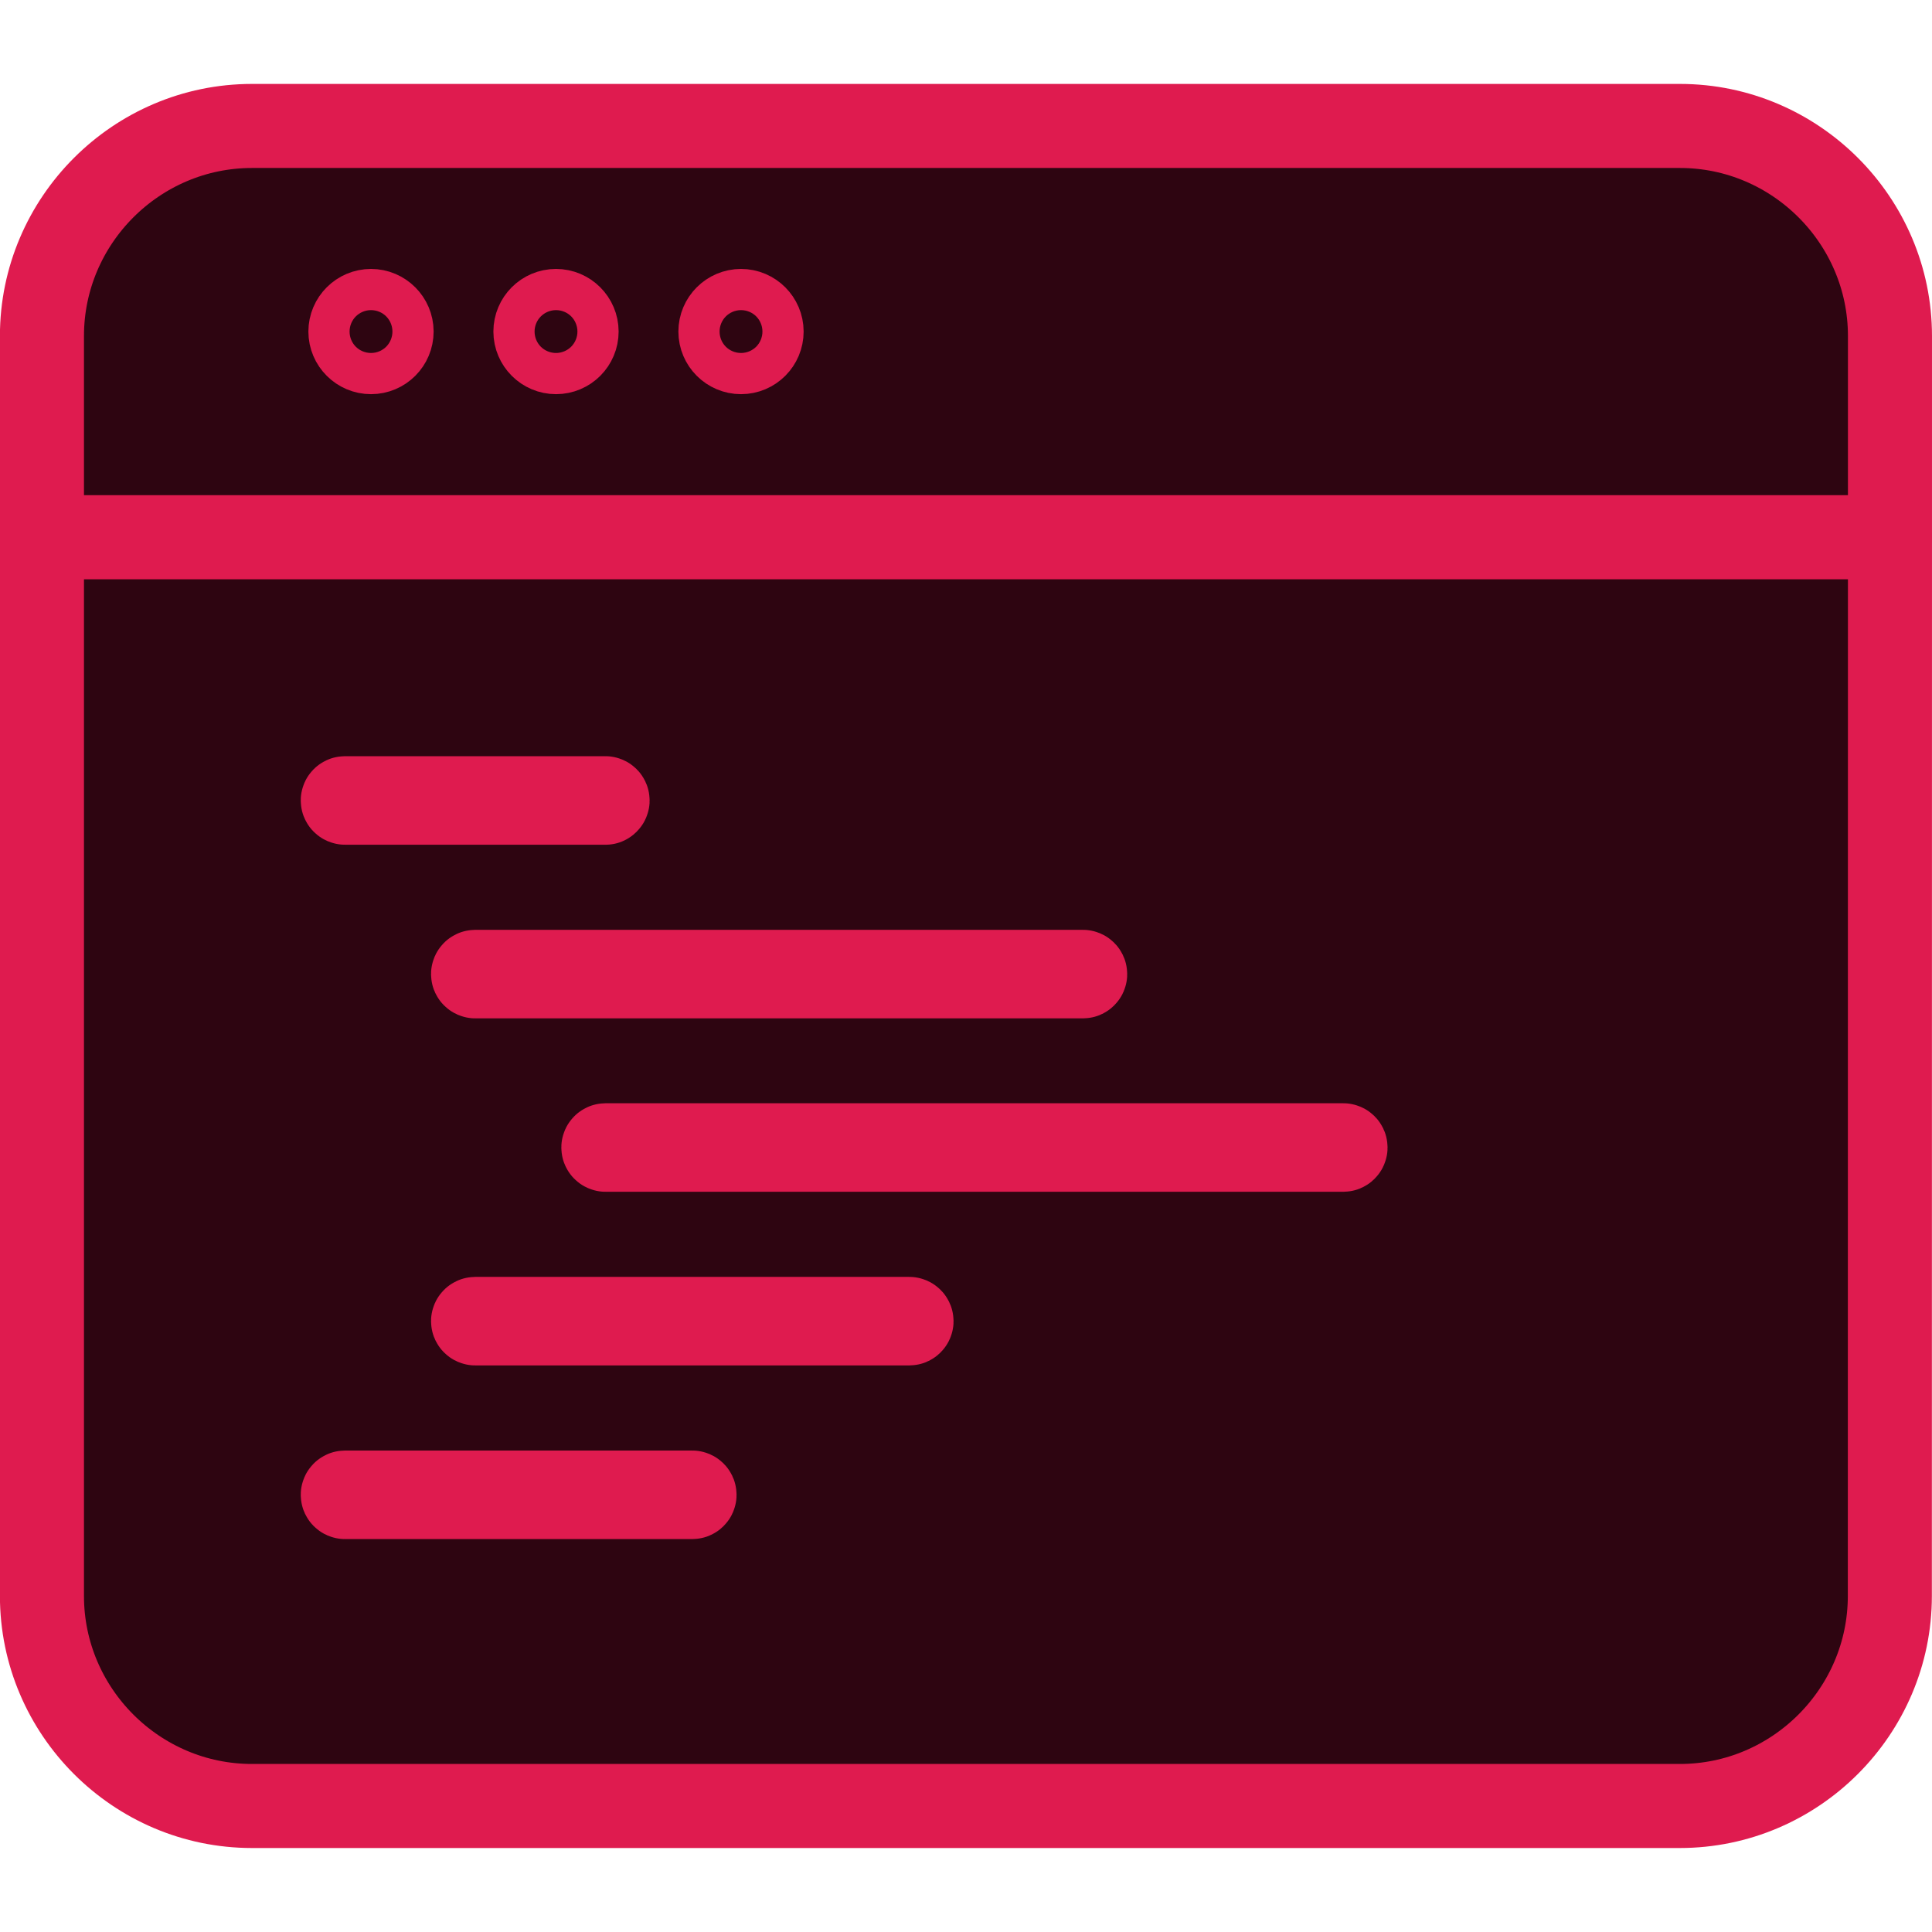
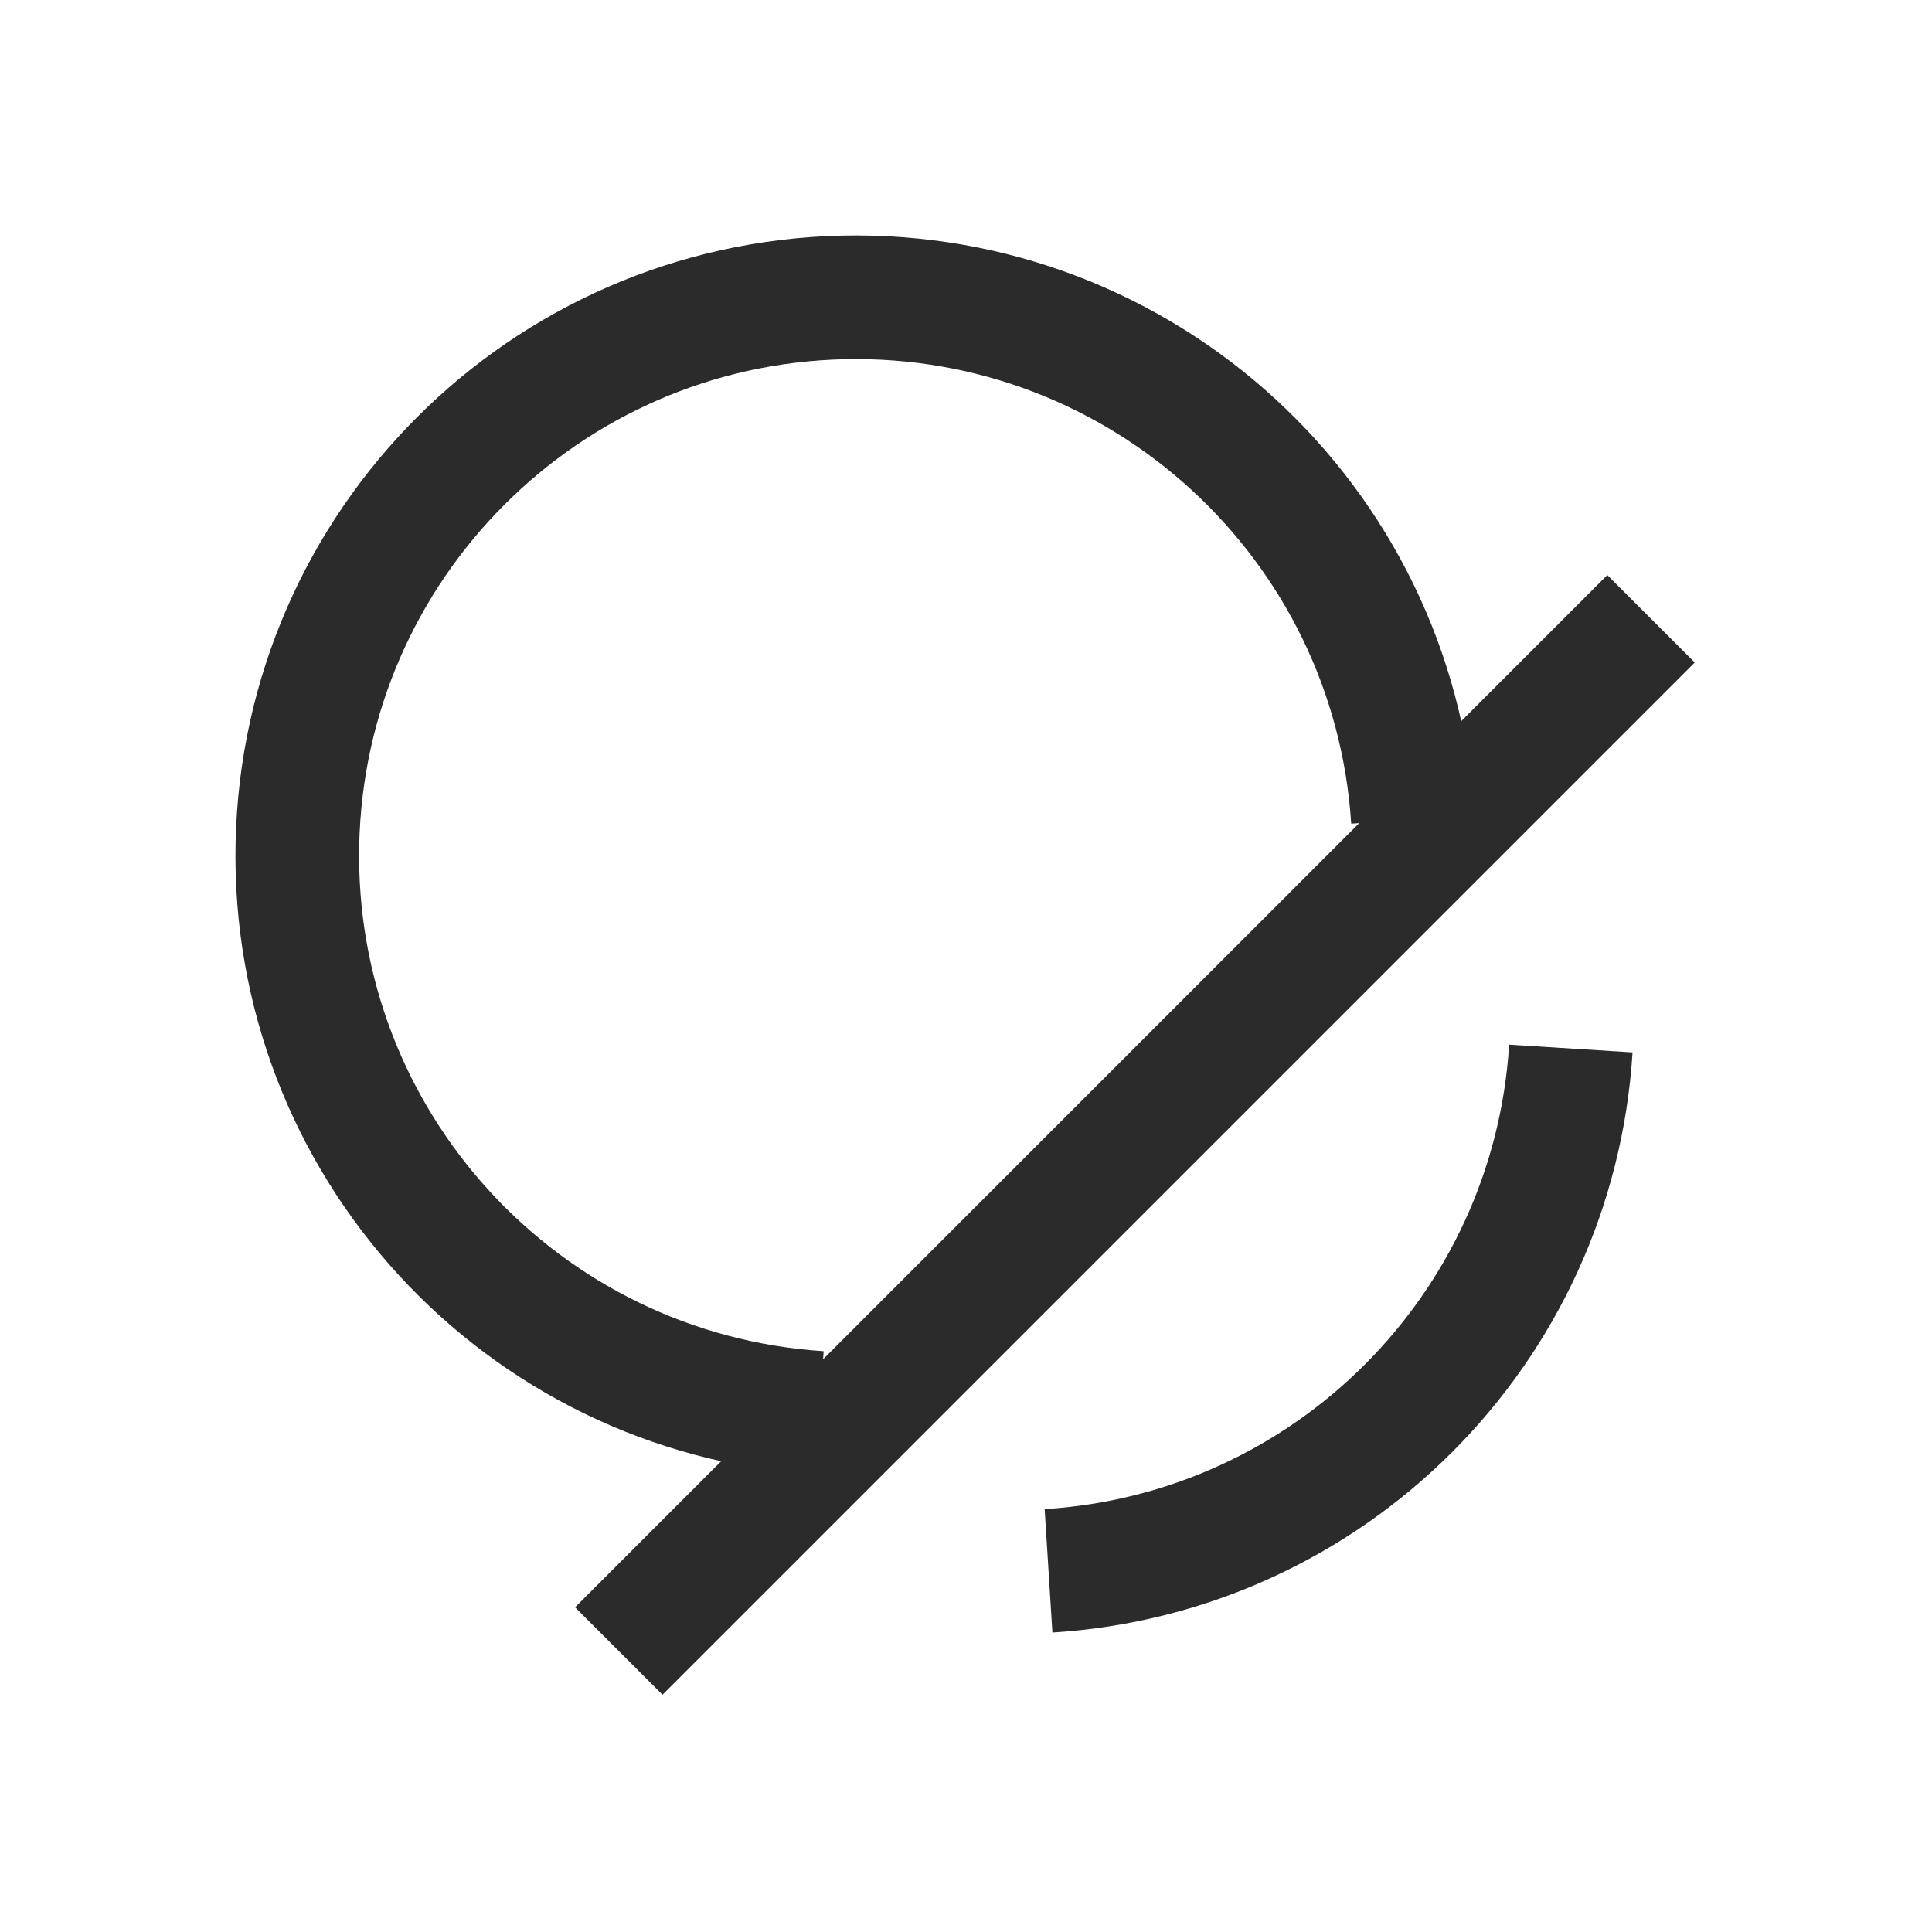
- <svg xmlns="http://www.w3.org/2000/svg" width="32" height="32" viewBox="0 0 8.467 8.467" version="1.1" id="svg1">
-   <defs id="defs1" />
-   <g id="layer1">
-     <g id="g2" transform="translate(0,0.3681159)">
-       <g id="g1" transform="matrix(0.5217391,0,0,0.5217391,-4.596862,-5.408138)" style="fill:#2e0511;fill-opacity:1;stroke:#df1b4f;stroke-opacity:1">
-         <path id="path32" d="M 22.922,10.718 H 10.927 c -0.97,0 -1.764,0.794 -1.764,1.764 v 1.691 H 24.686 v -1.691 c 0,-0.97 -0.794,-1.764 -1.764,-1.764 z" style="fill:#2e0511;fill-opacity:1;stroke:#df1b4f;stroke-width:0.706;stroke-linecap:round;stroke-linejoin:round;stroke-miterlimit:10;stroke-dasharray:none;stroke-opacity:1" />
-         <path id="path33" d="M 24.686,14.173 H 9.163 v 8.893 c 0,0.97 0.794,1.764 1.764,1.764 h 11.994 c 0.97,0 1.764,-0.794 1.764,-1.764 z" style="fill:#2e0511;fill-opacity:1;stroke:#df1b4f;stroke-width:0.706;stroke-linecap:round;stroke-linejoin:round;stroke-miterlimit:10;stroke-dasharray:none;stroke-opacity:1" />
-         <path id="path34" d="m 11.927,12.618 c -0.095,0 -0.173,-0.078 -0.173,-0.173 0,-0.095 0.078,-0.173 0.173,-0.173 0.095,0 0.173,0.078 0.173,0.173 0,0.095 -0.077,0.173 -0.173,0.173 z m 1.554,0 c -0.095,0 -0.173,-0.078 -0.173,-0.173 0,-0.095 0.077,-0.173 0.173,-0.173 0.095,0 0.173,0.078 0.173,0.173 0,0.095 -0.077,0.173 -0.173,0.173 z m 1.554,0 c -0.095,0 -0.173,-0.078 -0.173,-0.173 0,-0.095 0.078,-0.173 0.173,-0.173 0.095,0 0.173,0.078 0.173,0.173 0,0.095 -0.077,0.173 -0.173,0.173 z" style="fill:#2e0511;fill-opacity:1;stroke:#df1b4f;stroke-width:0.706;stroke-linecap:round;stroke-linejoin:round;stroke-miterlimit:10;stroke-dasharray:none;stroke-opacity:1" />
-       </g>
-     </g>
-     <path id="path35" d="M 2.654,3.512 H 1.512 c -0.002,0 -0.004,-0.002 -0.004,-0.004 0,-0.002 0.002,-0.004 0.004,-0.004 h 1.141 c 0.002,0 0.004,0.002 0.004,0.004 0,0.002 -0.002,0.004 -0.004,0.004 z" style="fill:none;stroke:#df1b4f;stroke-width:0.38;stroke-linecap:round;stroke-linejoin:round;stroke-miterlimit:10;stroke-dasharray:none;stroke-opacity:1" />
-     <path id="path36" d="M 4.746,4.273 H 2.083 c -0.002,0 -0.004,-0.002 -0.004,-0.004 0,-0.002 0.002,-0.004 0.004,-0.004 h 2.663 c 0.002,0 0.004,0.002 0.004,0.004 0,0.002 -0.002,0.004 -0.004,0.004 z" style="fill:none;stroke:#df1b4f;stroke-width:0.38;stroke-linecap:round;stroke-linejoin:round;stroke-miterlimit:10;stroke-dasharray:none;stroke-opacity:1" />
-     <path id="path37" d="M 5.887,5.033 H 2.654 c -0.002,0 -0.004,-0.002 -0.004,-0.004 0,-0.002 0.002,-0.004 0.004,-0.004 h 3.233 c 0.002,0 0.004,0.002 0.004,0.004 0,0.002 -0.002,0.004 -0.004,0.004 z" style="fill:none;stroke:#df1b4f;stroke-width:0.38;stroke-linecap:round;stroke-linejoin:round;stroke-miterlimit:10;stroke-dasharray:none;stroke-opacity:1" />
-     <path id="path38" d="M 3.985,5.794 H 2.083 c -0.002,0 -0.004,-0.002 -0.004,-0.004 0,-0.002 0.002,-0.004 0.004,-0.004 h 1.902 c 0.002,0 0.004,0.002 0.004,0.004 0,0.002 -0.002,0.004 -0.004,0.004 z" style="fill:none;stroke:#df1b4f;stroke-width:0.38;stroke-linecap:round;stroke-linejoin:round;stroke-miterlimit:10;stroke-dasharray:none;stroke-opacity:1" />
-     <path id="path39" d="M 3.034,6.555 H 1.512 c -0.002,0 -0.004,-0.002 -0.004,-0.004 0,-0.002 0.002,-0.004 0.004,-0.004 h 1.522 c 0.002,0 0.004,0.002 0.004,0.004 0,0.002 -0.002,0.004 -0.004,0.004 z" style="fill:none;stroke:#df1b4f;stroke-width:0.38;stroke-linecap:round;stroke-linejoin:round;stroke-miterlimit:10;stroke-dasharray:none;stroke-opacity:1" />
-   </g>
+ <svg xmlns="http://www.w3.org/2000/svg" viewBox="0 0 32 32" width="32" height="32" role="img" aria-label="Qatom favicon — currentColor">
+   <style>
+     :root { color: #2A2B2A; }
+     @media (prefers-color-scheme: dark) { :root { color: #F7F6F2; } }
+   </style>
+   <path fill="none" stroke="currentColor" stroke-width="2.048" d="M13.576 23.402C8.633 23.083 4.82 18.926 4.926 13.974C5.033 9.022 9.022 5.033 13.974 4.926C18.926 4.82 23.083 8.633 23.402 13.576" />
+   <path fill="none" stroke="currentColor" stroke-width="2.048" d="M26.018 17.367C25.726 22.019 22.019 25.726 17.367 26.018" />
+   <path fill="none" stroke="currentColor" stroke-width="2.048" d="M10.249 27.346L27.346 10.249" />
</svg>
